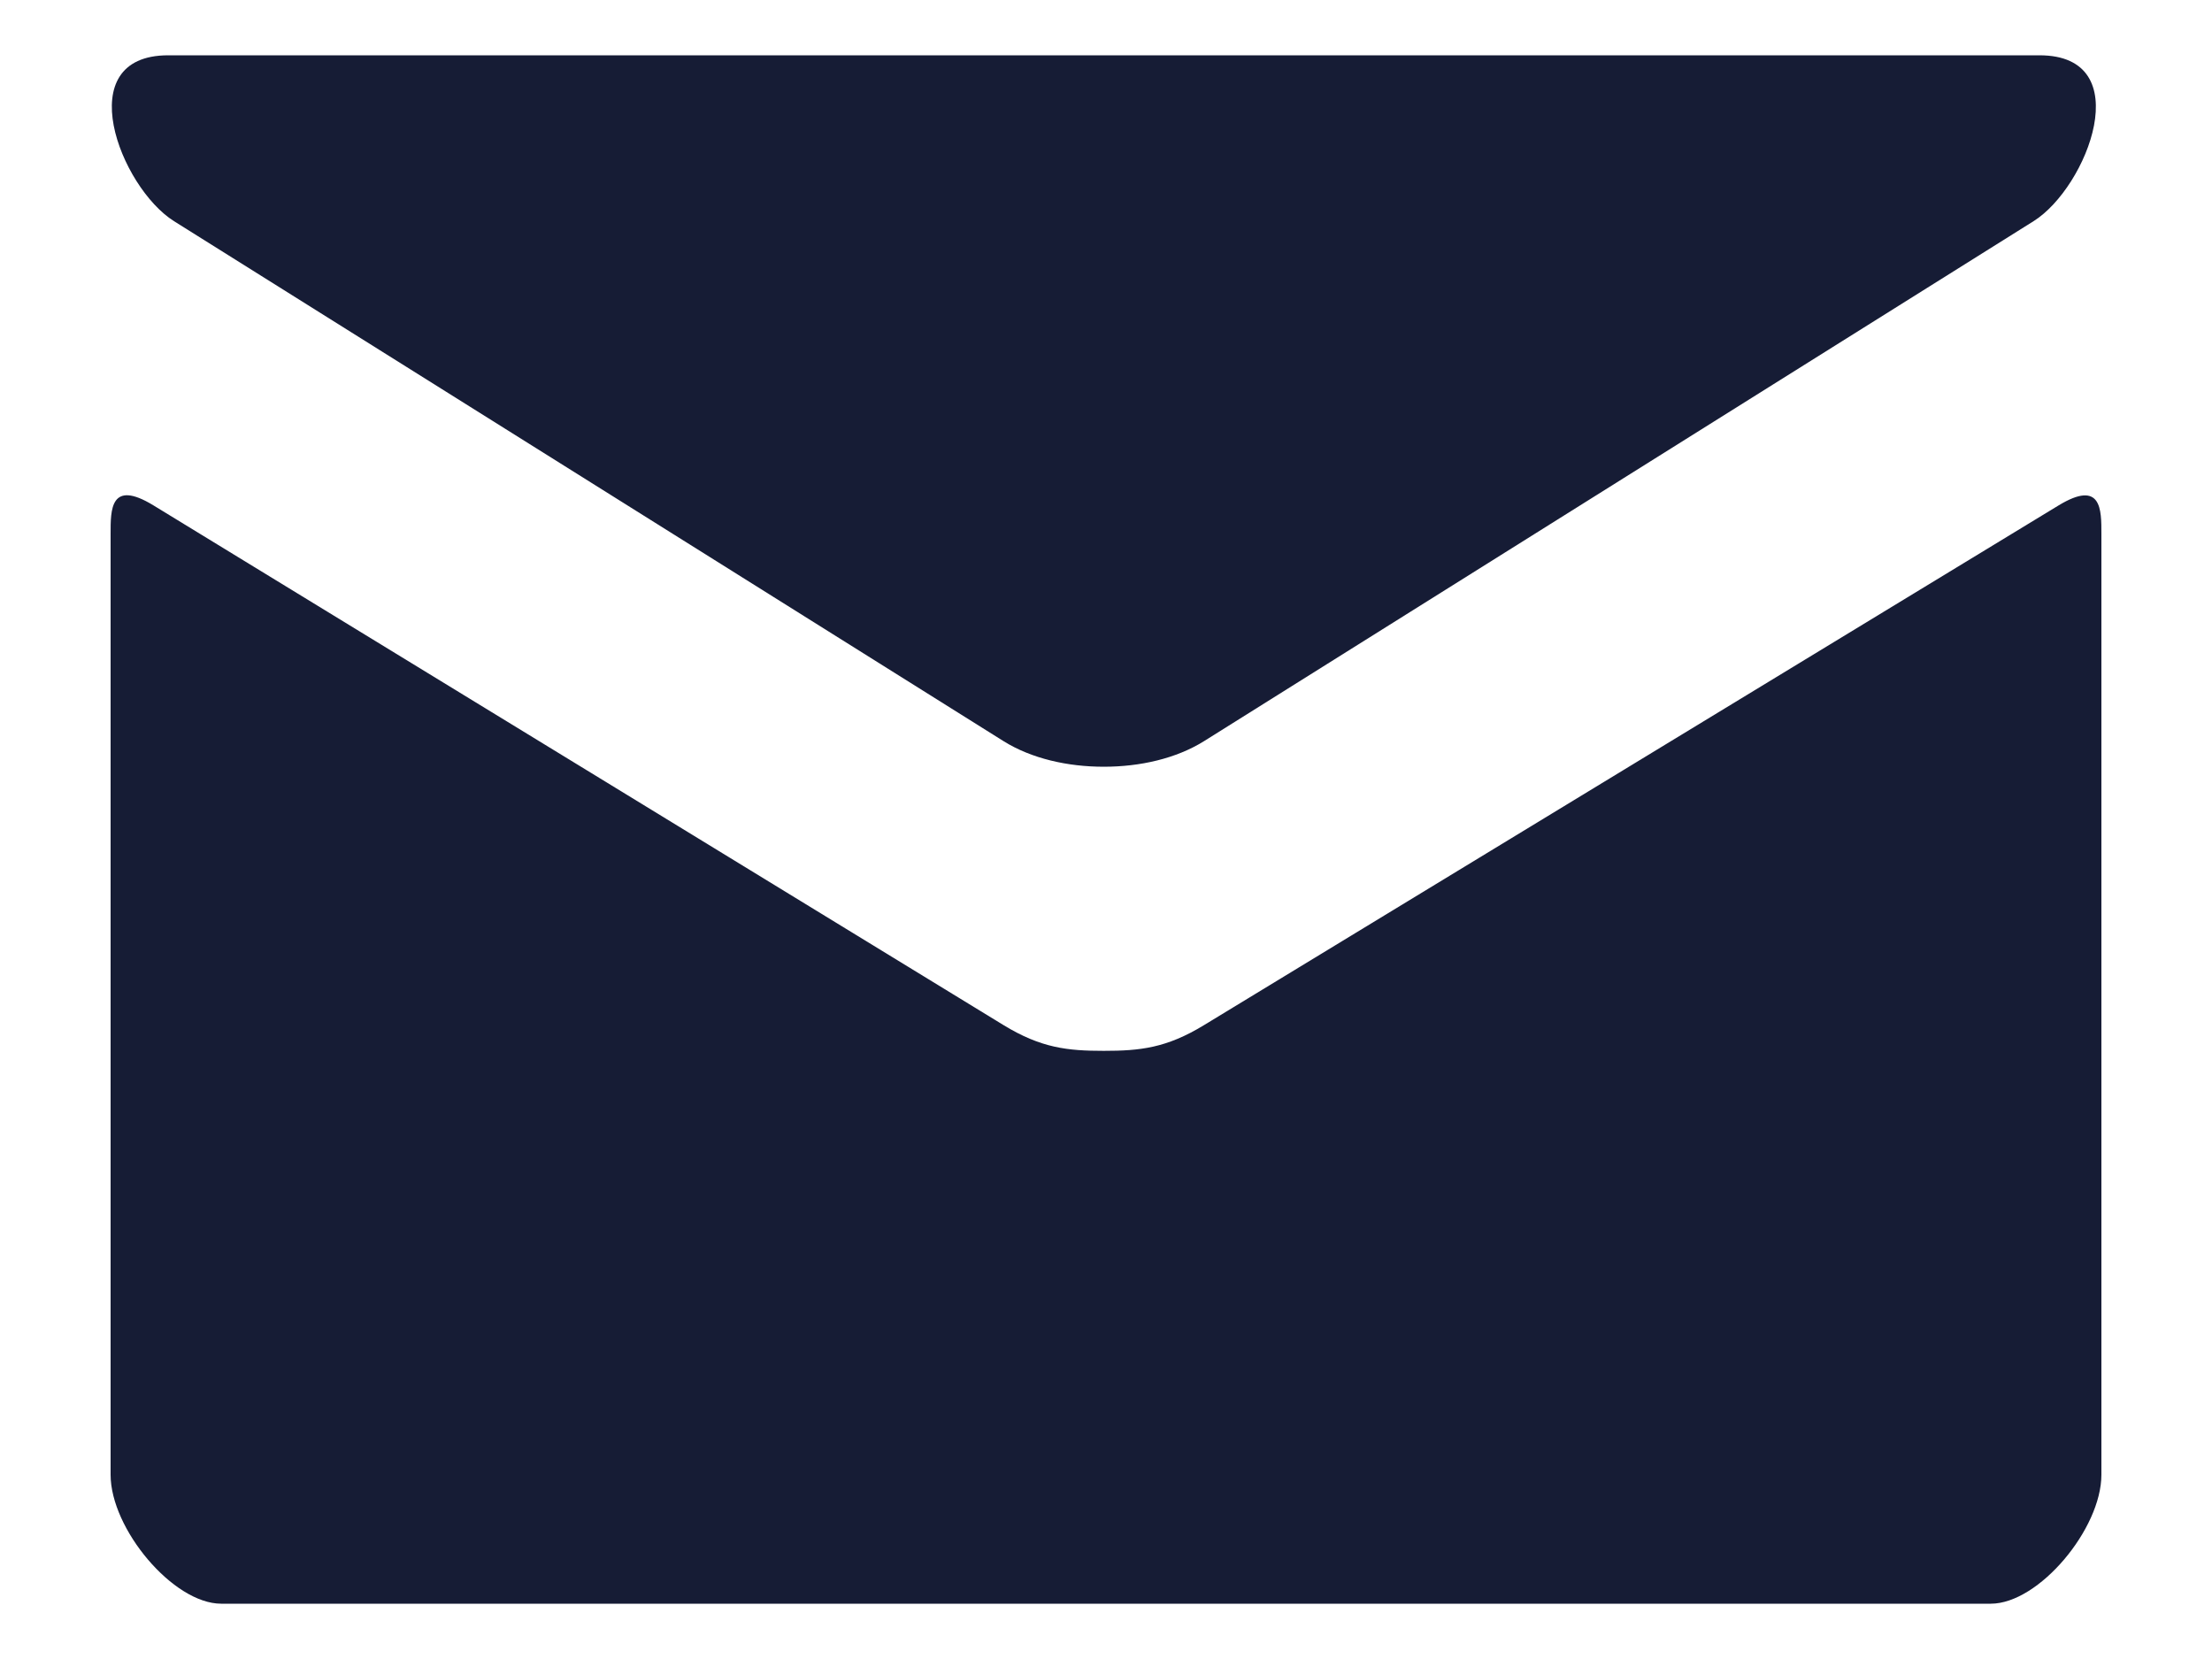
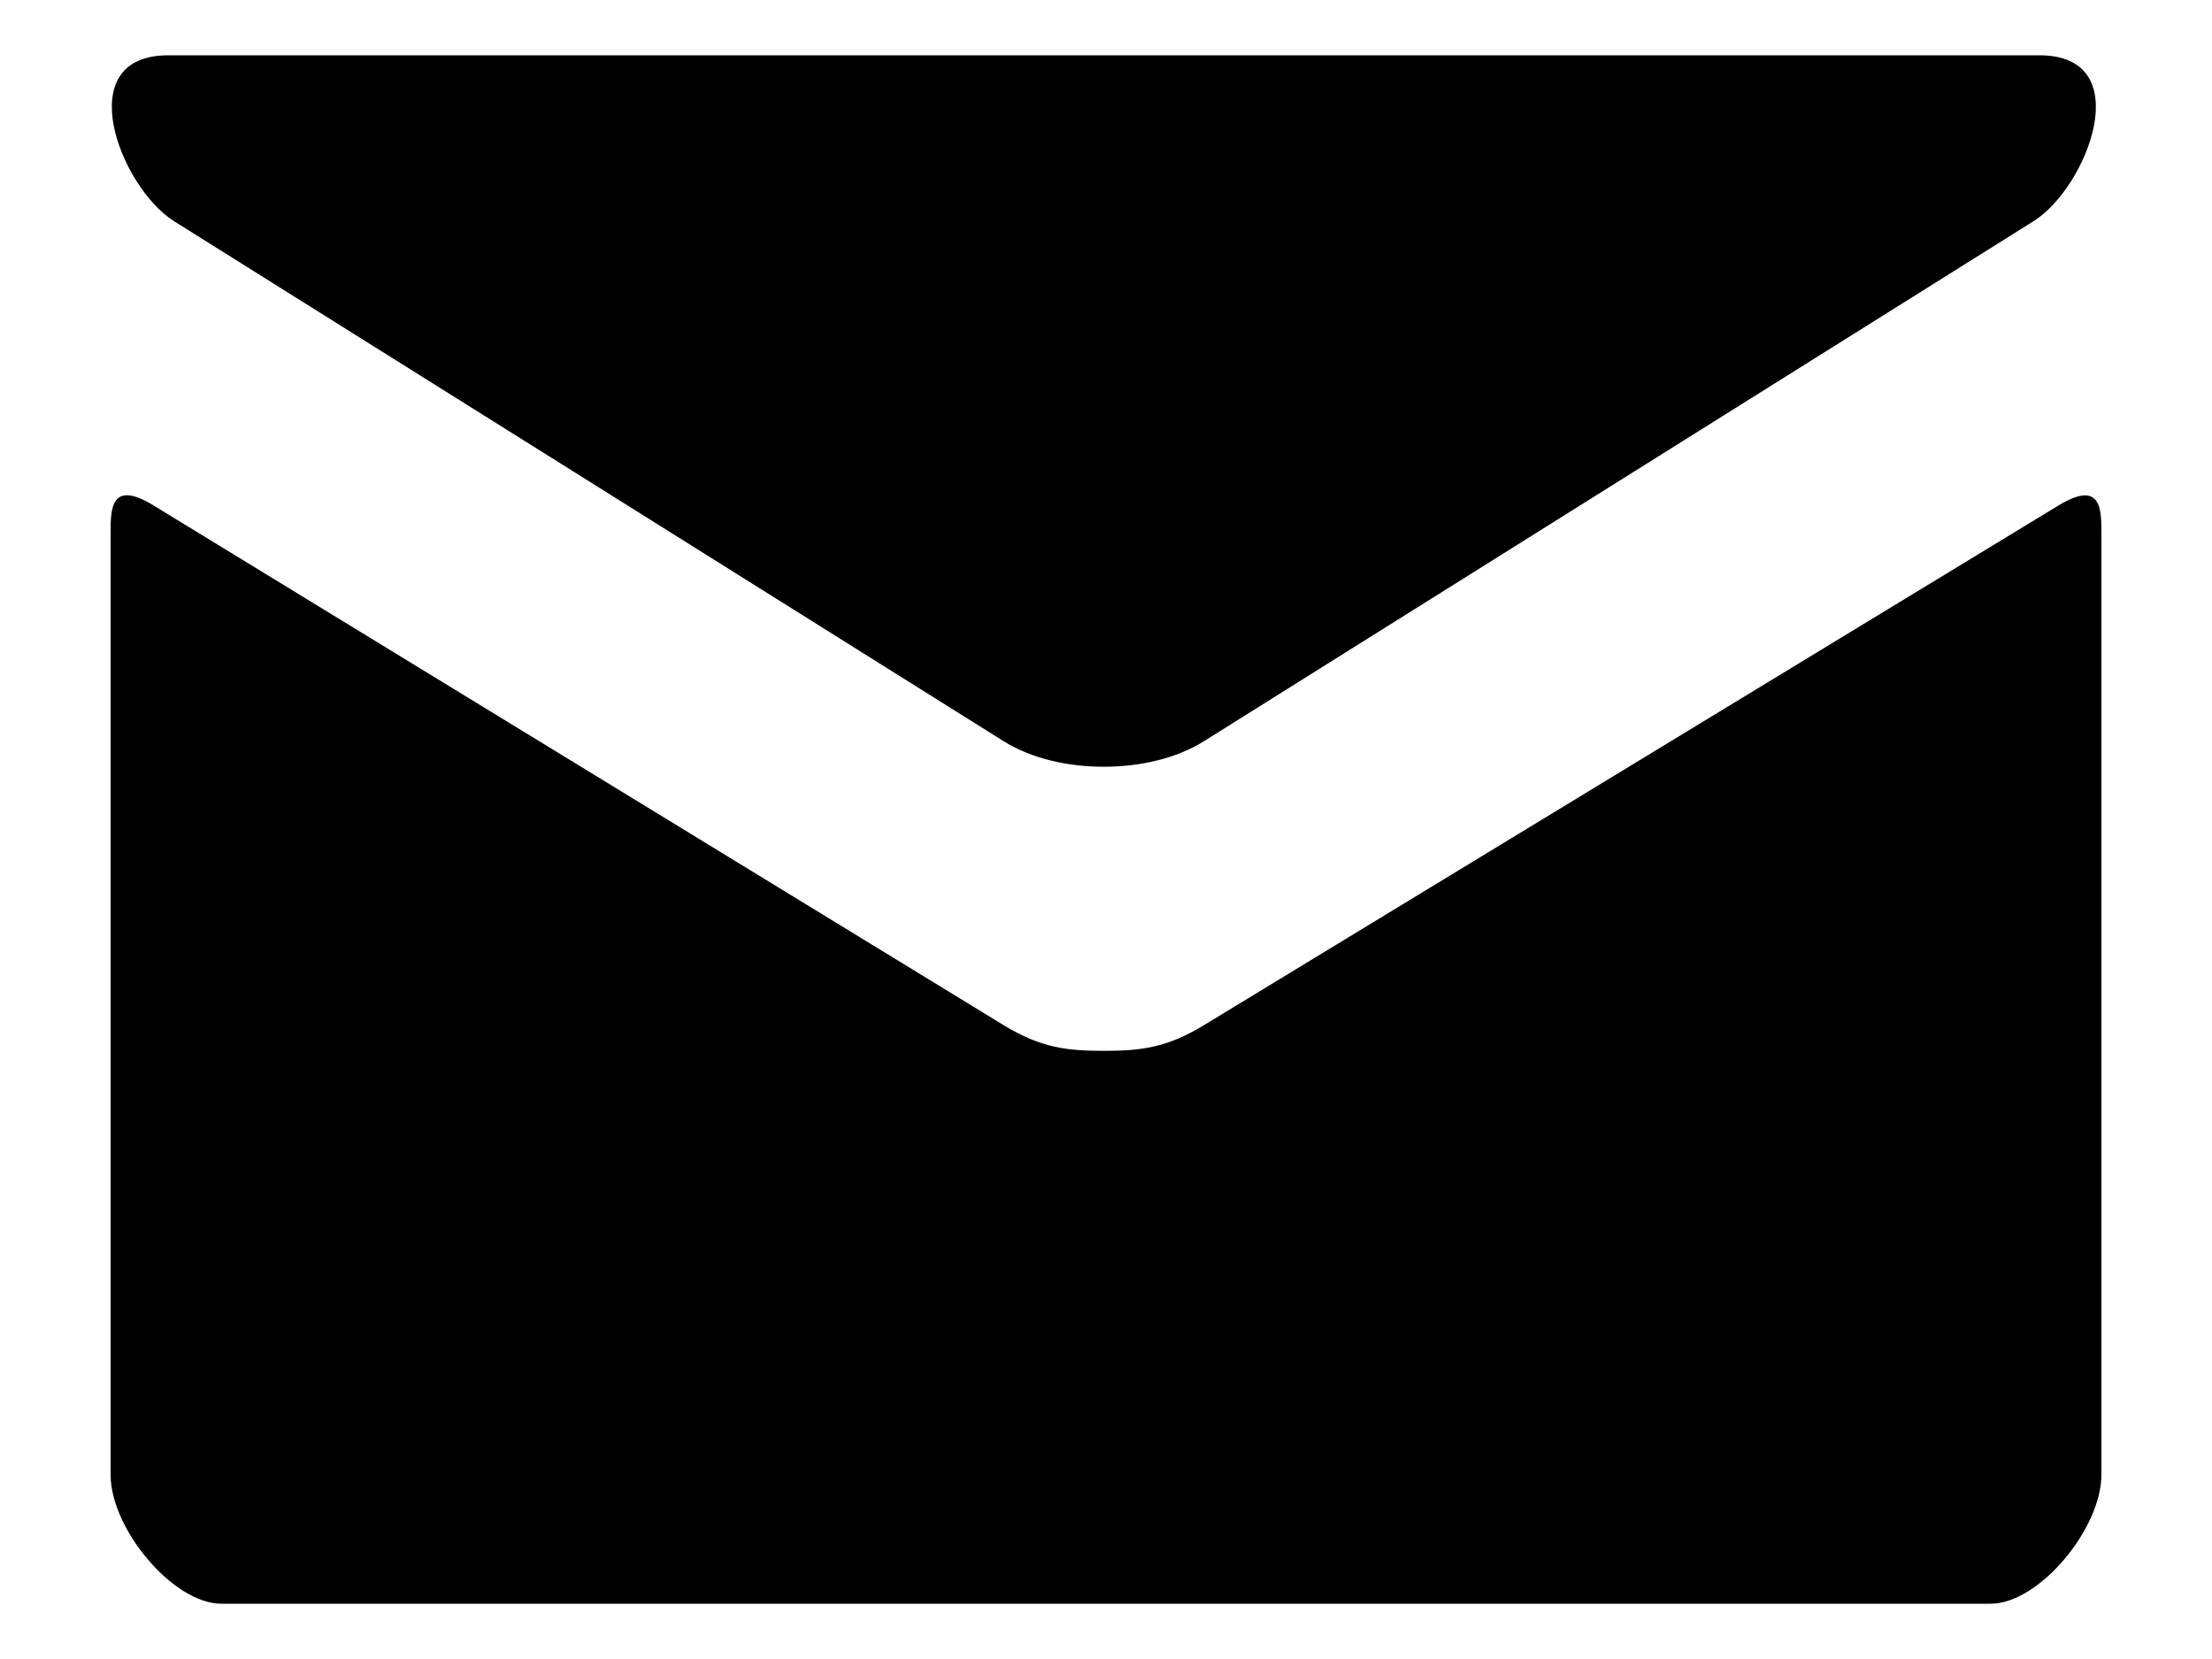
- <svg xmlns="http://www.w3.org/2000/svg" width="16" height="12" viewBox="0 0 16 12" fill="none">
-   <path d="M1.259 1.6L7.259 5.361C7.461 5.487 7.722 5.546 7.984 5.546C8.246 5.546 8.507 5.487 8.709 5.361L14.709 1.6C15.1 1.355 15.47 0.4 14.752 0.4H1.217C0.499 0.4 0.869 1.355 1.259 1.6ZM14.89 3.656L8.709 7.415C8.437 7.581 8.246 7.601 7.984 7.601C7.722 7.601 7.531 7.581 7.259 7.415C6.987 7.249 1.553 3.925 1.109 3.655C0.797 3.465 0.8 3.688 0.8 3.86V10.667C0.8 11.059 1.253 11.6 1.6 11.6H14.4C14.747 11.6 15.2 11.059 15.2 10.667V3.861C15.2 3.689 15.203 3.466 14.89 3.656Z" fill="#161C35" />
+ <svg xmlns="http://www.w3.org/2000/svg" viewBox="0 0 16 12" fill="">
+   <path d="M1.259 1.6L7.259 5.361C7.461 5.487 7.722 5.546 7.984 5.546C8.246 5.546 8.507 5.487 8.709 5.361L14.709 1.6C15.1 1.355 15.47 0.4 14.752 0.4H1.217C0.499 0.4 0.869 1.355 1.259 1.6ZM14.89 3.656L8.709 7.415C8.437 7.581 8.246 7.601 7.984 7.601C7.722 7.601 7.531 7.581 7.259 7.415C6.987 7.249 1.553 3.925 1.109 3.655C0.797 3.465 0.8 3.688 0.8 3.86V10.667C0.8 11.059 1.253 11.6 1.6 11.6H14.4C14.747 11.6 15.2 11.059 15.2 10.667V3.861C15.2 3.689 15.203 3.466 14.89 3.656Z" fill="" />
</svg>
